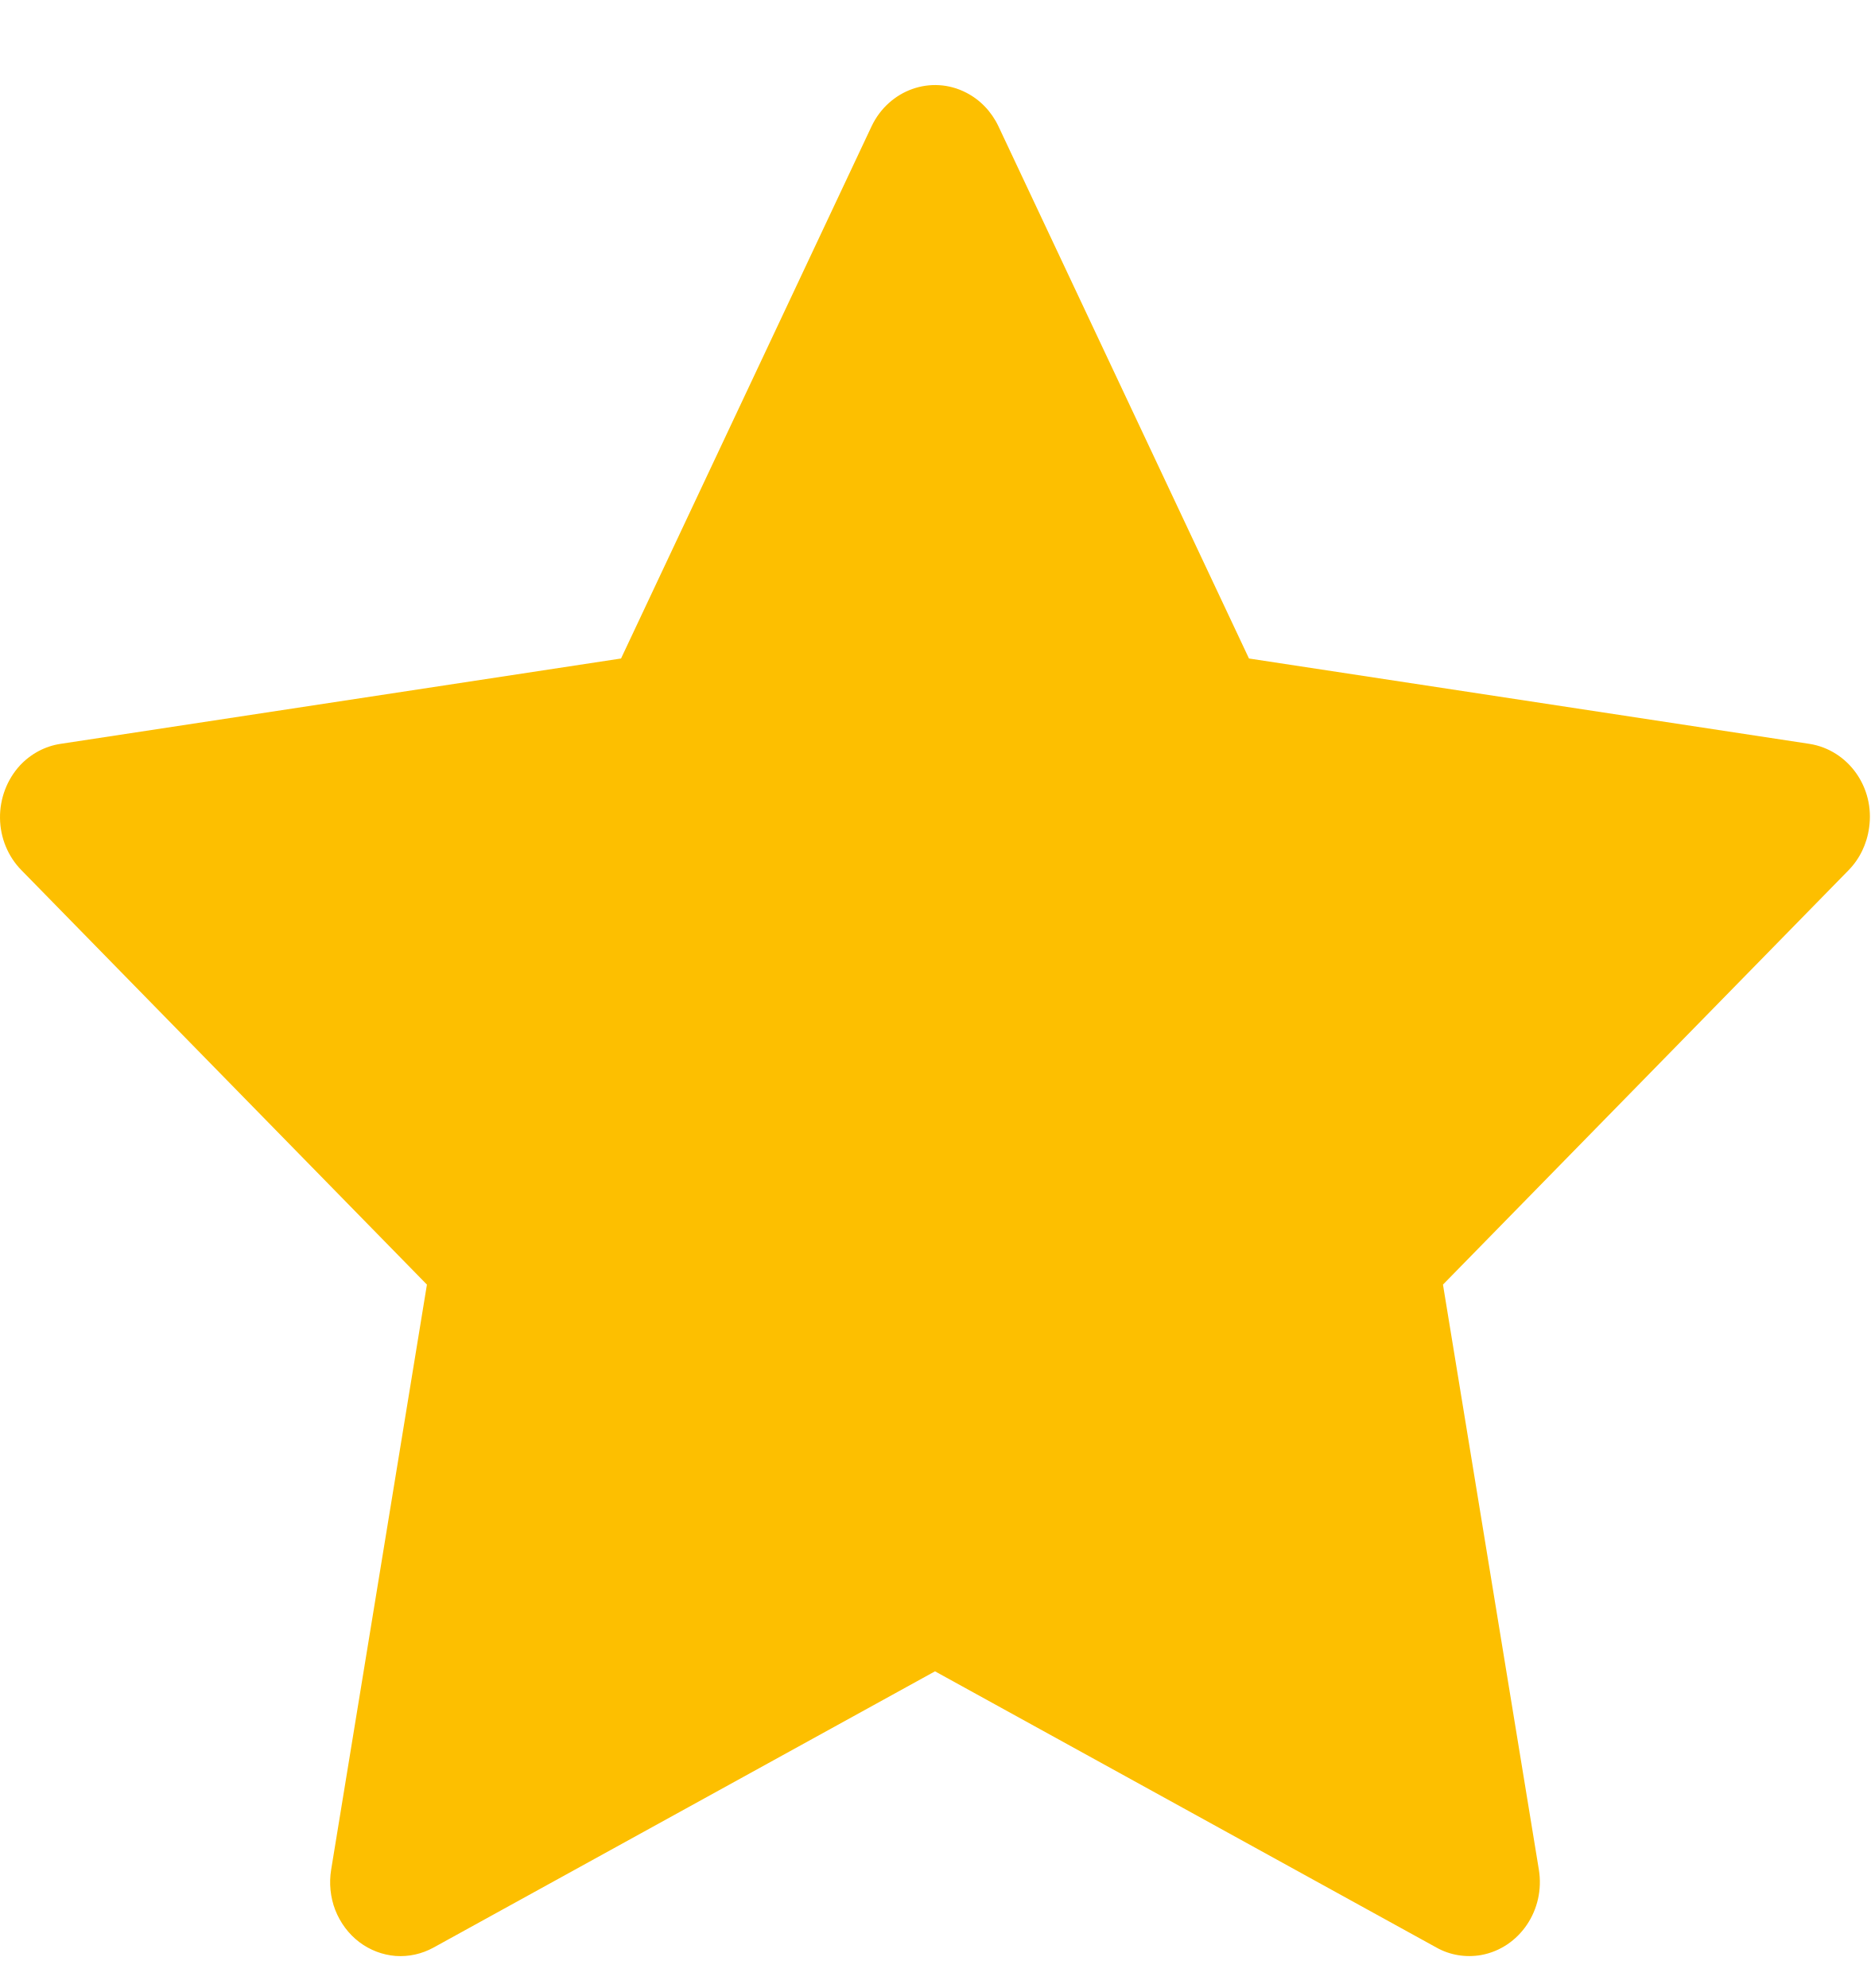
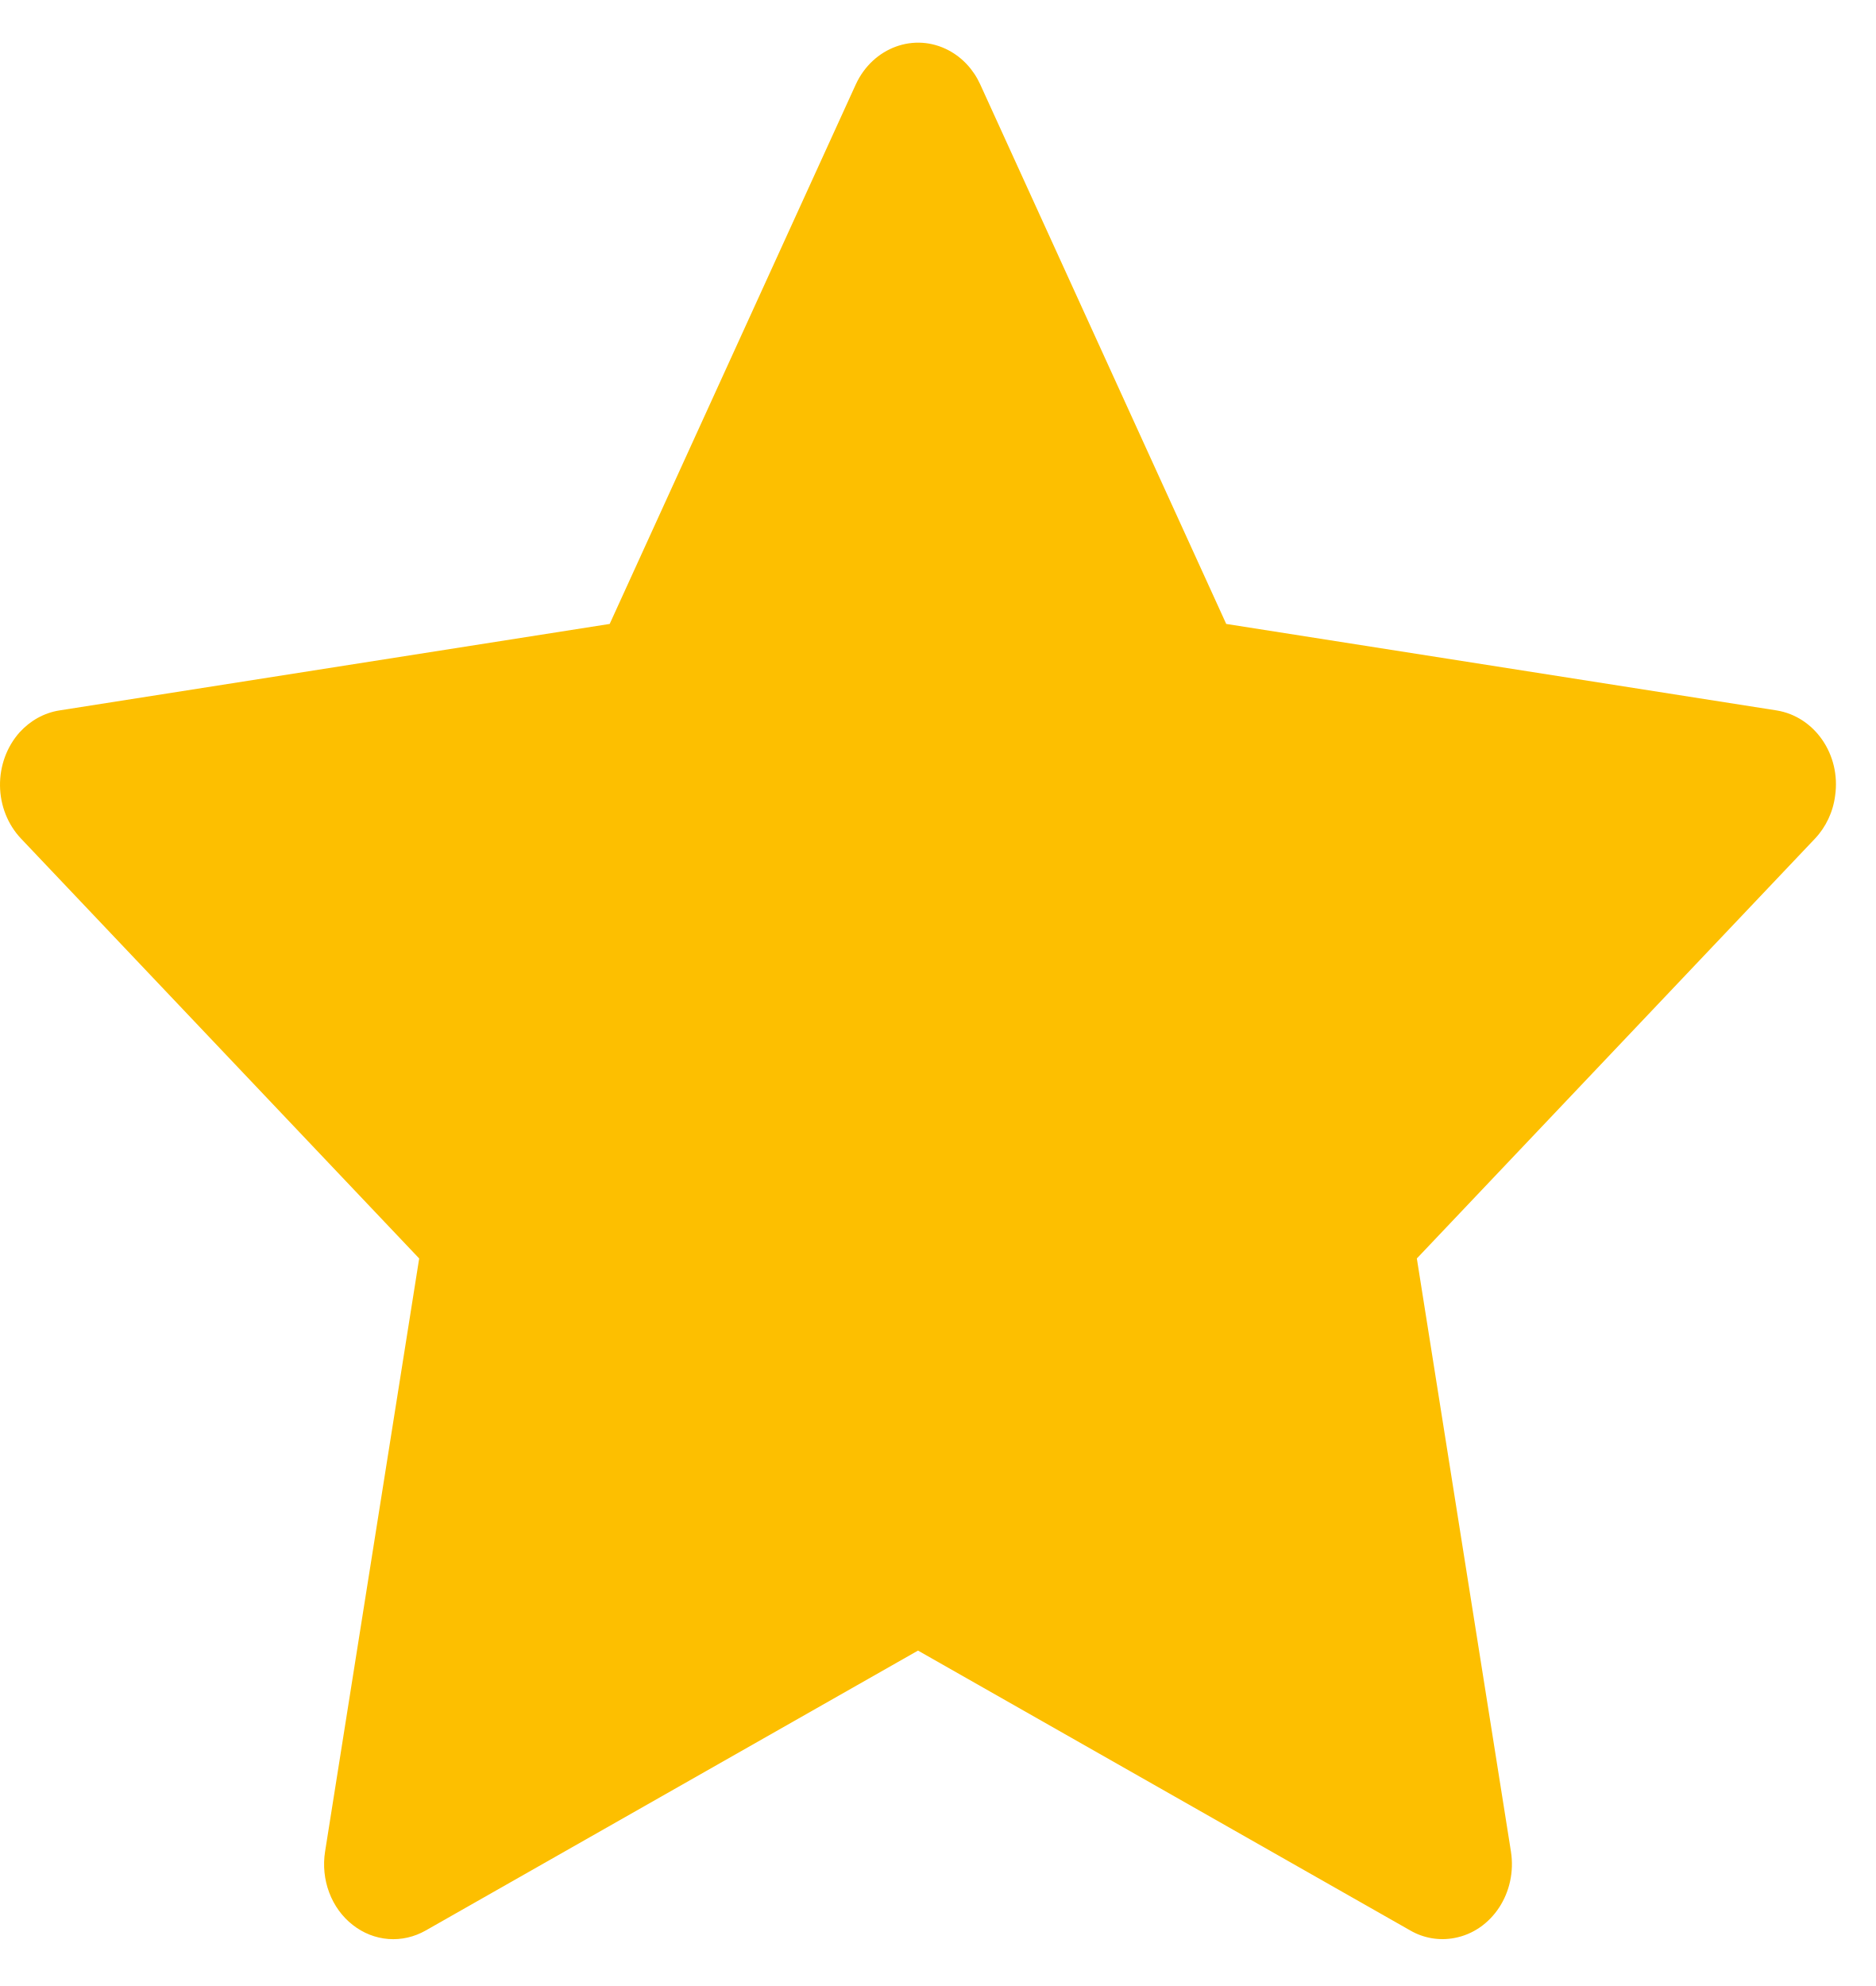
- <svg xmlns="http://www.w3.org/2000/svg" width="16" height="17" viewBox="0 0 16 17" fill="none">
-   <path d="M15.474 6.361L10.681 5.631L8.538 1.079C8.479 0.955 8.383 0.854 8.264 0.793C7.965 0.638 7.603 0.767 7.454 1.079L5.311 5.631L0.517 6.361C0.385 6.381 0.264 6.446 0.171 6.545C0.06 6.666 -0.002 6.828 5.31422e-05 6.996C0.002 7.164 0.068 7.324 0.183 7.441L3.651 10.985L2.832 15.988C2.813 16.104 2.825 16.224 2.867 16.333C2.91 16.442 2.98 16.537 3.072 16.607C3.163 16.676 3.271 16.717 3.383 16.726C3.496 16.734 3.608 16.709 3.708 16.654L7.996 14.292L12.284 16.654C12.401 16.72 12.537 16.741 12.667 16.718C12.995 16.658 13.216 16.332 13.16 15.988L12.34 10.985L15.809 7.441C15.903 7.345 15.965 7.218 15.984 7.079C16.035 6.733 15.805 6.413 15.474 6.361Z" fill="#FDBF00" />
+ <svg xmlns="http://www.w3.org/2000/svg" width="17" height="18" viewBox="0 0 17 18" fill="none">
+   <path d="M16.106 6.439L11.116 5.655L8.886 0.765C8.825 0.631 8.725 0.523 8.601 0.457C8.29 0.291 7.913 0.429 7.758 0.765L5.527 5.655L0.538 6.439C0.4 6.461 0.275 6.531 0.178 6.637C0.062 6.767 -0.002 6.941 5.53104e-05 7.121C0.002 7.302 0.071 7.474 0.19 7.6L3.8 11.406L2.947 16.781C2.927 16.906 2.94 17.035 2.984 17.152C3.028 17.27 3.102 17.372 3.197 17.446C3.292 17.521 3.404 17.565 3.521 17.574C3.638 17.583 3.755 17.556 3.859 17.497L8.322 14.96L12.785 17.497C12.906 17.567 13.048 17.591 13.184 17.565C13.526 17.502 13.755 17.151 13.697 16.781L12.844 11.406L16.454 7.6C16.552 7.496 16.617 7.36 16.636 7.211C16.689 6.839 16.45 6.495 16.106 6.439Z" fill="#FDBF00" />
</svg>
